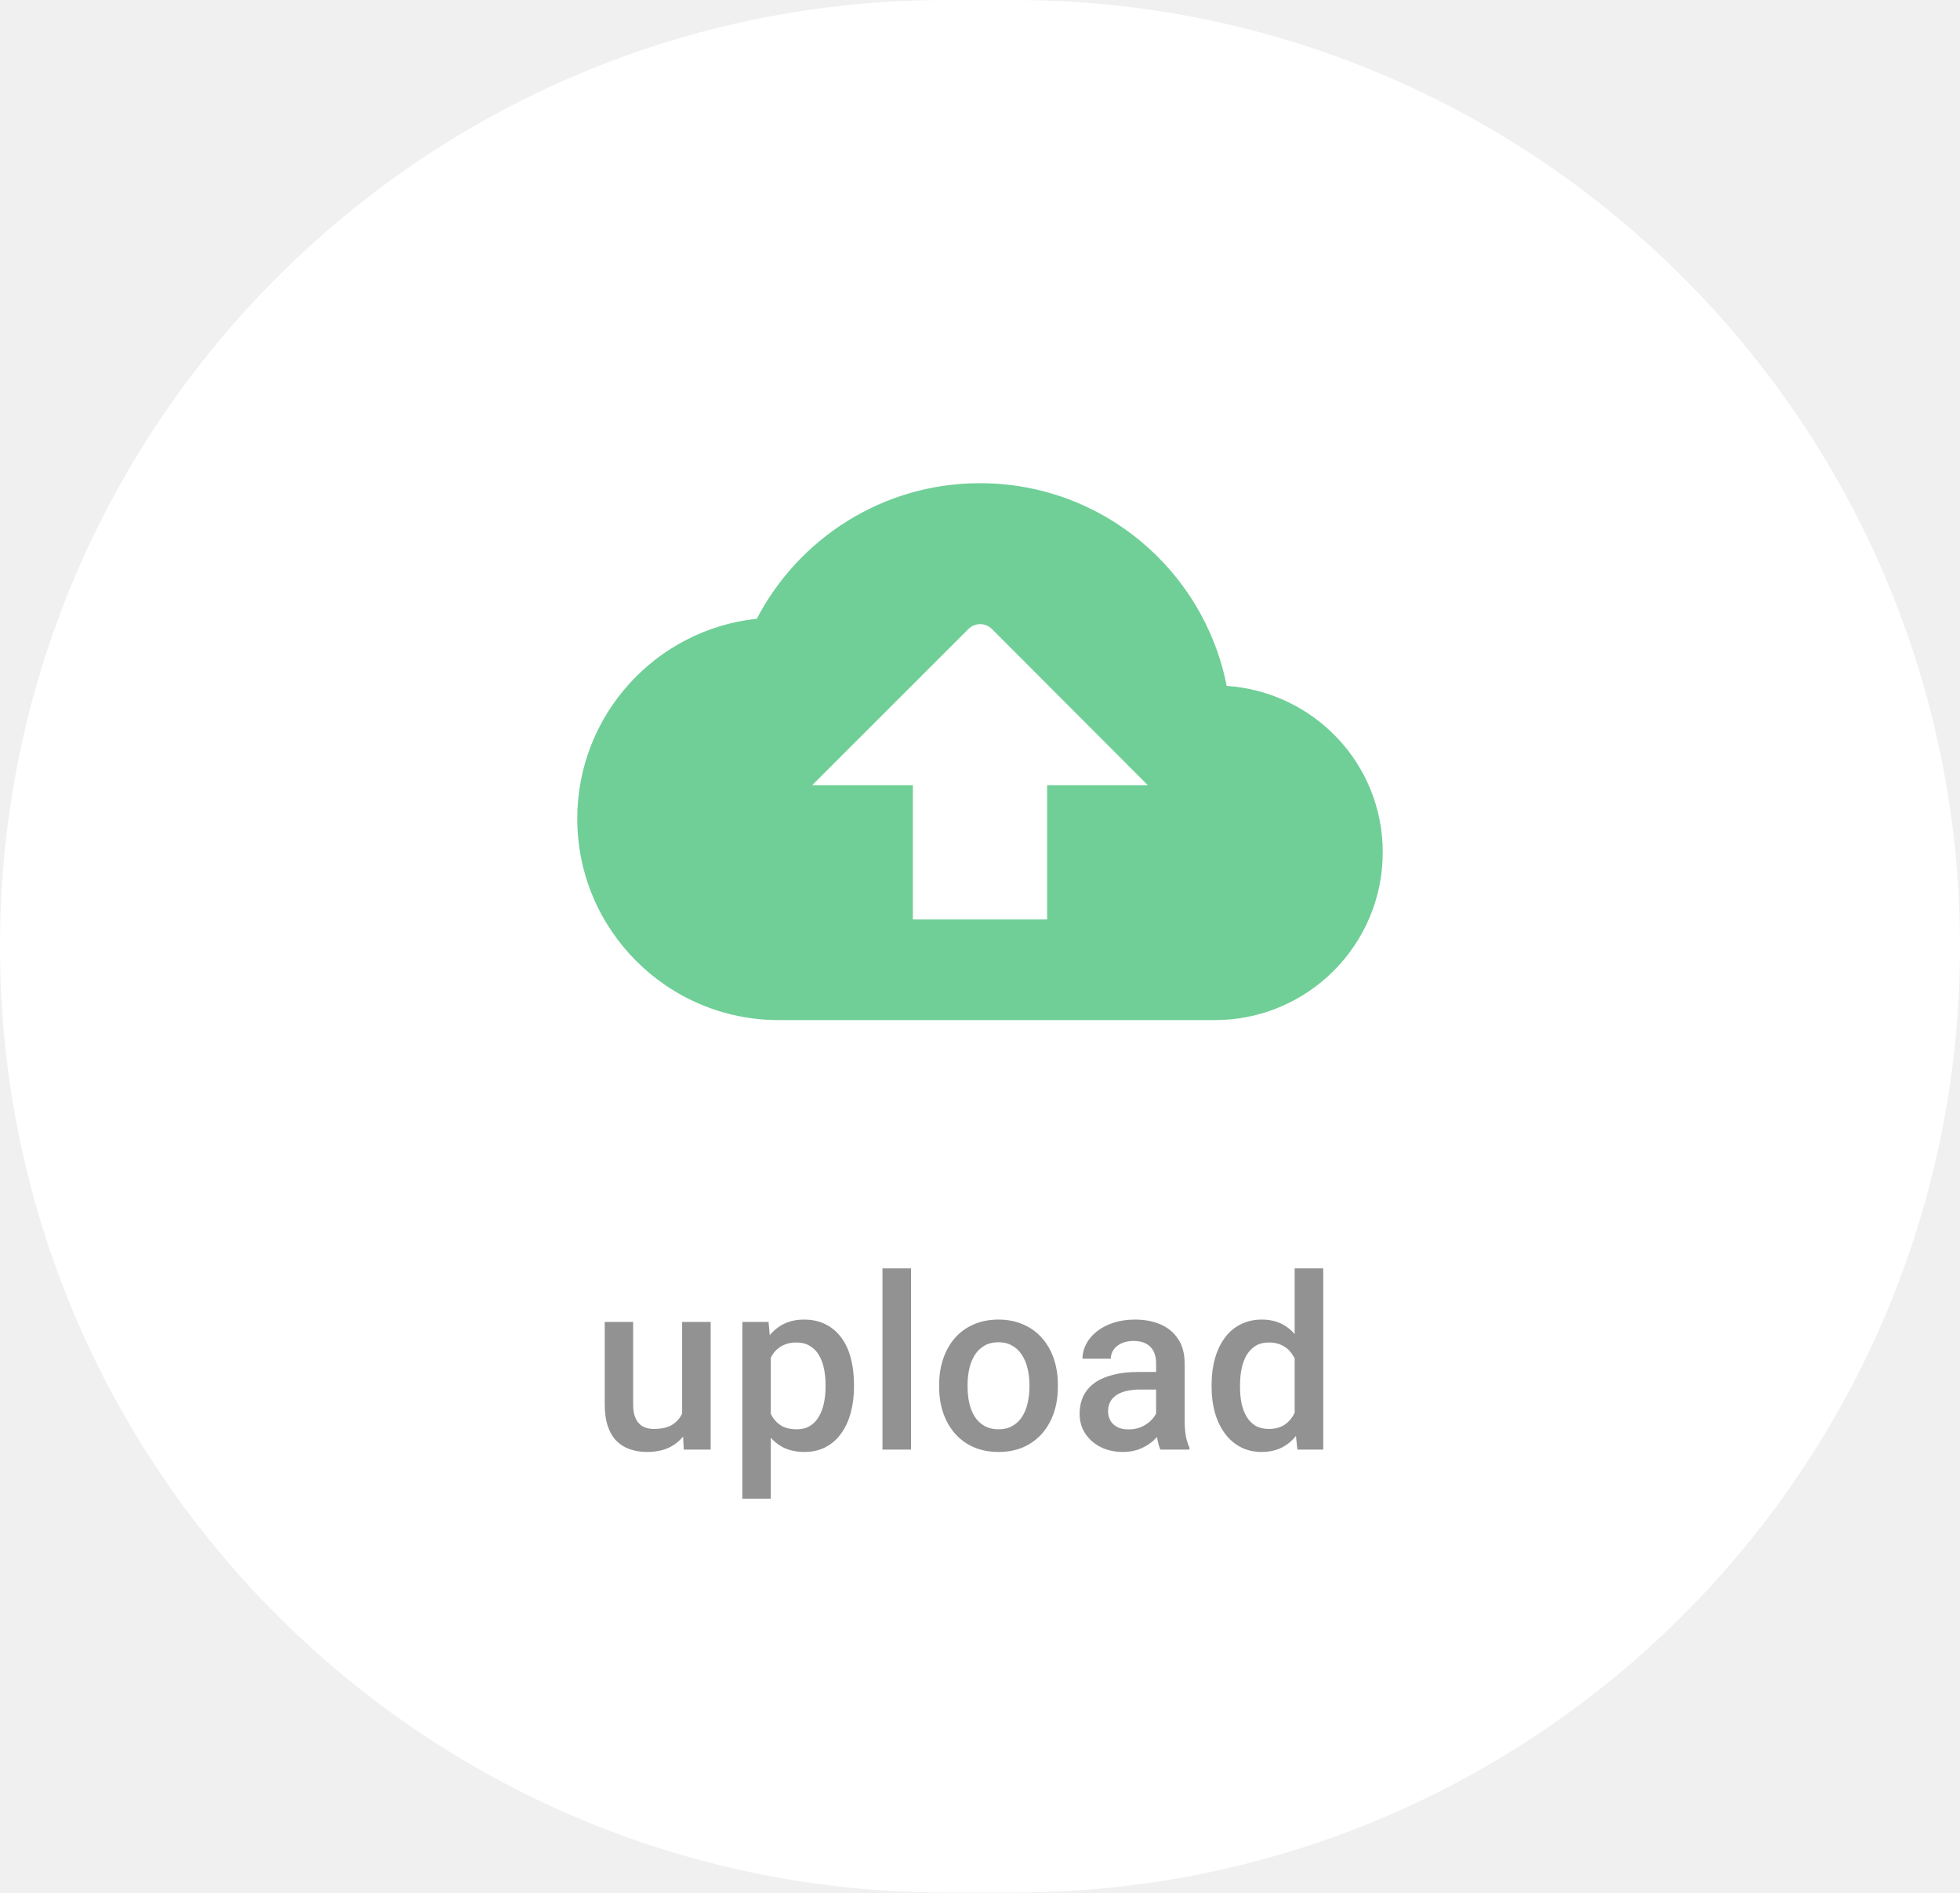
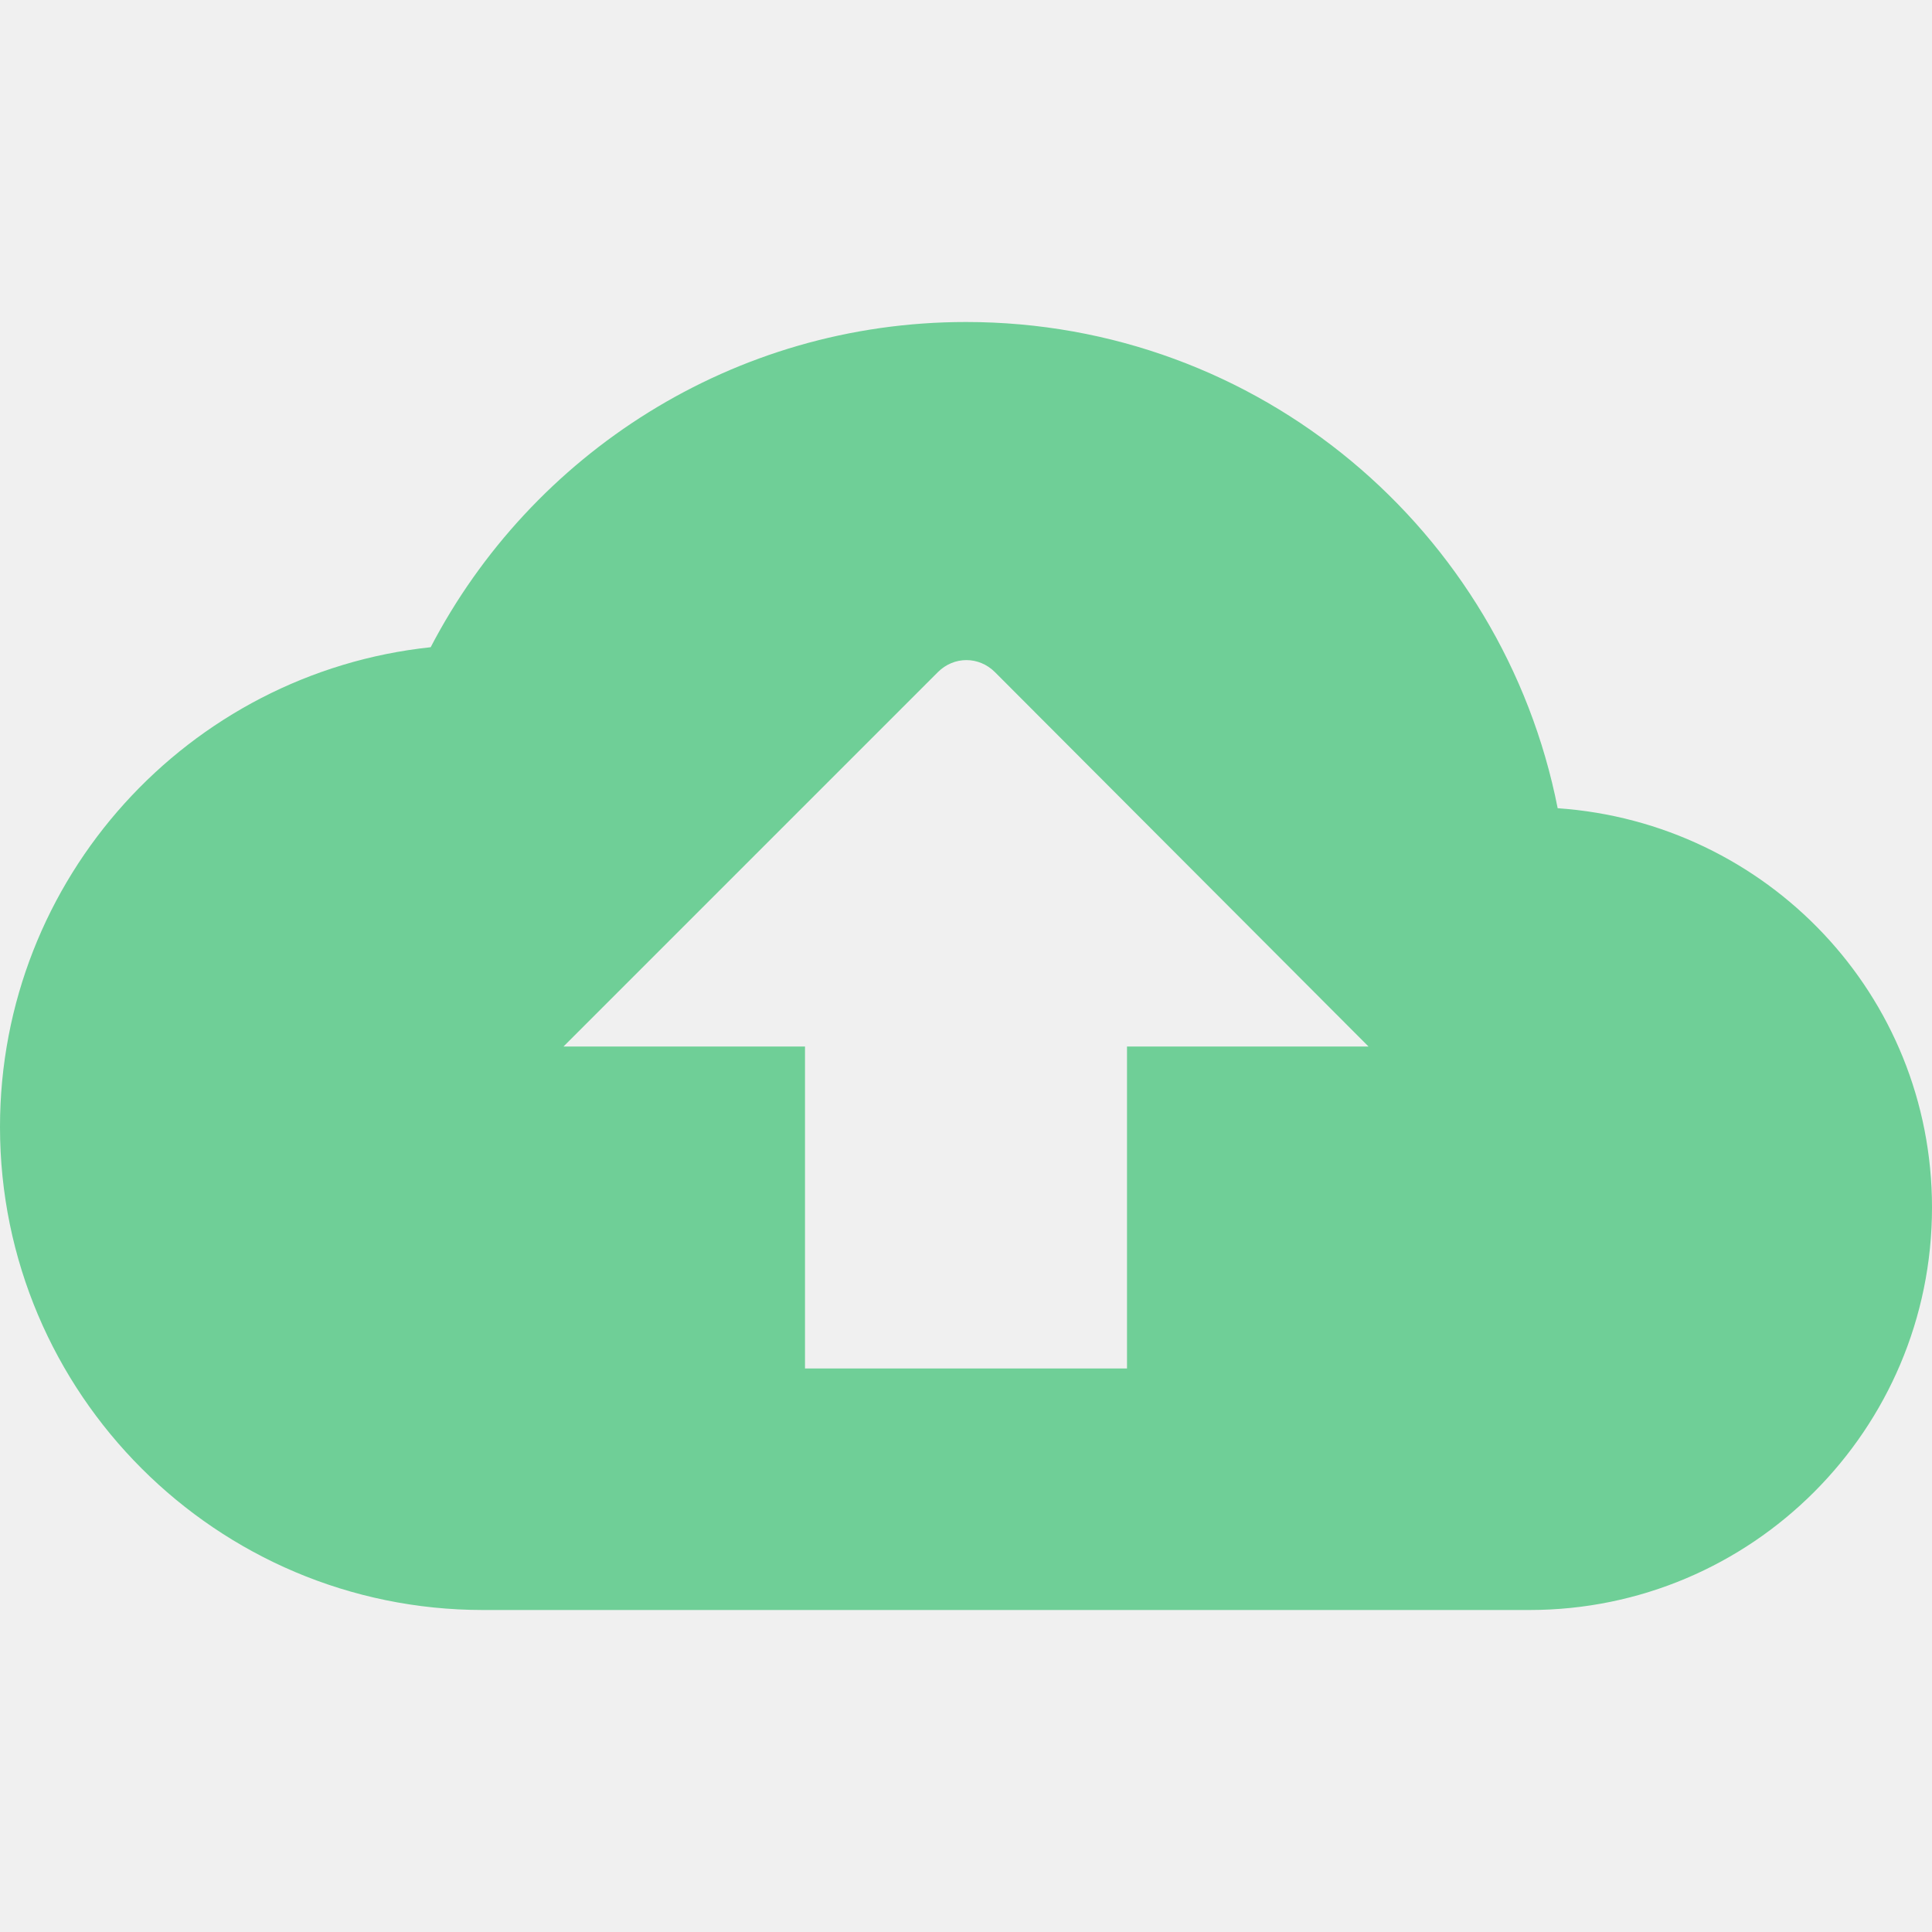
- <svg xmlns="http://www.w3.org/2000/svg" width="146" height="141" viewBox="0 0 146 141" fill="none">
-   <rect width="146" height="141" rx="70.5" fill="white" />
-   <path d="M50.812 105.759V98.49H52.938V108H50.935L50.812 105.759ZM51.11 103.781L51.822 103.764C51.822 104.402 51.752 104.991 51.611 105.53C51.471 106.063 51.254 106.529 50.961 106.928C50.668 107.32 50.293 107.628 49.836 107.851C49.379 108.067 48.831 108.176 48.192 108.176C47.73 108.176 47.305 108.108 46.918 107.974C46.531 107.839 46.197 107.631 45.916 107.35C45.641 107.068 45.427 106.702 45.274 106.251C45.122 105.8 45.046 105.261 45.046 104.634V98.49H47.164V104.651C47.164 104.997 47.205 105.287 47.287 105.521C47.369 105.75 47.48 105.935 47.621 106.075C47.762 106.216 47.926 106.315 48.113 106.374C48.301 106.433 48.5 106.462 48.711 106.462C49.315 106.462 49.789 106.345 50.135 106.11C50.486 105.87 50.735 105.548 50.882 105.144C51.034 104.739 51.11 104.285 51.11 103.781ZM57.416 100.318V111.656H55.298V98.49H57.249L57.416 100.318ZM63.613 103.157V103.342C63.613 104.033 63.531 104.675 63.367 105.267C63.208 105.853 62.971 106.365 62.655 106.805C62.344 107.238 61.96 107.575 61.503 107.815C61.046 108.056 60.519 108.176 59.921 108.176C59.329 108.176 58.811 108.067 58.365 107.851C57.926 107.628 57.554 107.314 57.249 106.91C56.945 106.506 56.699 106.031 56.511 105.486C56.329 104.936 56.2 104.332 56.124 103.676V102.964C56.2 102.267 56.329 101.634 56.511 101.065C56.699 100.497 56.945 100.008 57.249 99.598C57.554 99.188 57.926 98.871 58.365 98.648C58.805 98.426 59.318 98.314 59.904 98.314C60.501 98.314 61.032 98.432 61.495 98.666C61.957 98.894 62.347 99.223 62.663 99.65C62.98 100.072 63.217 100.582 63.375 101.18C63.533 101.771 63.613 102.431 63.613 103.157ZM61.495 103.342V103.157C61.495 102.718 61.453 102.311 61.371 101.936C61.289 101.555 61.16 101.221 60.985 100.934C60.809 100.646 60.583 100.424 60.308 100.266C60.038 100.102 59.713 100.02 59.332 100.02C58.957 100.02 58.635 100.084 58.365 100.213C58.096 100.336 57.87 100.509 57.689 100.731C57.507 100.954 57.367 101.215 57.267 101.514C57.167 101.807 57.097 102.126 57.056 102.472V104.177C57.126 104.599 57.246 104.985 57.416 105.337C57.586 105.688 57.827 105.97 58.137 106.181C58.453 106.386 58.858 106.488 59.35 106.488C59.731 106.488 60.056 106.406 60.325 106.242C60.595 106.078 60.815 105.853 60.985 105.565C61.16 105.272 61.289 104.936 61.371 104.555C61.453 104.174 61.495 103.77 61.495 103.342ZM67.862 94.5V108H65.735V94.5H67.862ZM69.958 103.351V103.148C69.958 102.463 70.058 101.827 70.257 101.241C70.456 100.649 70.743 100.137 71.118 99.703C71.499 99.264 71.962 98.924 72.507 98.684C73.058 98.438 73.679 98.314 74.37 98.314C75.067 98.314 75.688 98.438 76.233 98.684C76.784 98.924 77.25 99.264 77.631 99.703C78.012 100.137 78.302 100.649 78.501 101.241C78.7 101.827 78.8 102.463 78.8 103.148V103.351C78.8 104.036 78.7 104.672 78.501 105.258C78.302 105.844 78.012 106.356 77.631 106.796C77.25 107.229 76.787 107.569 76.242 107.815C75.697 108.056 75.079 108.176 74.388 108.176C73.69 108.176 73.066 108.056 72.516 107.815C71.971 107.569 71.508 107.229 71.127 106.796C70.746 106.356 70.456 105.844 70.257 105.258C70.058 104.672 69.958 104.036 69.958 103.351ZM72.076 103.148V103.351C72.076 103.778 72.12 104.183 72.208 104.563C72.296 104.944 72.434 105.278 72.621 105.565C72.809 105.853 73.049 106.078 73.342 106.242C73.635 106.406 73.983 106.488 74.388 106.488C74.78 106.488 75.12 106.406 75.407 106.242C75.7 106.078 75.94 105.853 76.128 105.565C76.315 105.278 76.453 104.944 76.541 104.563C76.635 104.183 76.682 103.778 76.682 103.351V103.148C76.682 102.727 76.635 102.328 76.541 101.953C76.453 101.572 76.312 101.235 76.119 100.942C75.932 100.649 75.691 100.421 75.398 100.257C75.111 100.087 74.769 100.002 74.37 100.002C73.972 100.002 73.626 100.087 73.333 100.257C73.046 100.421 72.809 100.649 72.621 100.942C72.434 101.235 72.296 101.572 72.208 101.953C72.12 102.328 72.076 102.727 72.076 103.148ZM86.117 106.093V101.558C86.117 101.218 86.055 100.925 85.932 100.679C85.809 100.433 85.621 100.242 85.369 100.107C85.123 99.973 84.813 99.905 84.438 99.905C84.092 99.905 83.793 99.964 83.541 100.081C83.289 100.198 83.093 100.356 82.952 100.556C82.812 100.755 82.742 100.98 82.742 101.232H80.632C80.632 100.857 80.723 100.494 80.905 100.143C81.086 99.791 81.35 99.478 81.696 99.202C82.041 98.927 82.454 98.71 82.935 98.552C83.415 98.394 83.954 98.314 84.552 98.314C85.267 98.314 85.9 98.435 86.451 98.675C87.007 98.915 87.444 99.278 87.76 99.765C88.082 100.245 88.243 100.849 88.243 101.575V105.803C88.243 106.236 88.273 106.626 88.331 106.972C88.396 107.312 88.487 107.607 88.604 107.859V108H86.433C86.333 107.771 86.254 107.481 86.196 107.13C86.143 106.772 86.117 106.427 86.117 106.093ZM86.424 102.217L86.442 103.526H84.921C84.529 103.526 84.183 103.564 83.884 103.641C83.585 103.711 83.336 103.816 83.137 103.957C82.938 104.098 82.788 104.268 82.689 104.467C82.589 104.666 82.539 104.892 82.539 105.144C82.539 105.396 82.598 105.627 82.715 105.838C82.832 106.043 83.002 106.204 83.225 106.321C83.453 106.438 83.729 106.497 84.051 106.497C84.485 106.497 84.863 106.409 85.185 106.233C85.513 106.052 85.771 105.832 85.958 105.574C86.146 105.311 86.245 105.062 86.257 104.827L86.943 105.768C86.872 106.008 86.752 106.266 86.582 106.541C86.412 106.816 86.19 107.08 85.914 107.332C85.645 107.578 85.32 107.78 84.939 107.938C84.564 108.097 84.13 108.176 83.638 108.176C83.017 108.176 82.463 108.053 81.977 107.807C81.49 107.555 81.11 107.218 80.834 106.796C80.559 106.368 80.421 105.885 80.421 105.346C80.421 104.842 80.515 104.396 80.702 104.01C80.896 103.617 81.177 103.289 81.546 103.025C81.921 102.762 82.378 102.562 82.917 102.428C83.456 102.287 84.072 102.217 84.763 102.217H86.424ZM96.439 106.031V94.5H98.566V108H96.641L96.439 106.031ZM90.252 103.351V103.166C90.252 102.445 90.337 101.789 90.506 101.197C90.676 100.6 90.922 100.087 91.245 99.659C91.567 99.226 91.96 98.894 92.422 98.666C92.885 98.432 93.407 98.314 93.987 98.314C94.561 98.314 95.065 98.426 95.499 98.648C95.932 98.871 96.301 99.19 96.606 99.606C96.911 100.017 97.154 100.509 97.335 101.083C97.517 101.651 97.646 102.284 97.722 102.981V103.57C97.646 104.25 97.517 104.871 97.335 105.434C97.154 105.996 96.911 106.482 96.606 106.893C96.301 107.303 95.929 107.619 95.49 107.842C95.056 108.064 94.549 108.176 93.969 108.176C93.395 108.176 92.877 108.056 92.414 107.815C91.957 107.575 91.567 107.238 91.245 106.805C90.922 106.371 90.676 105.861 90.506 105.275C90.337 104.684 90.252 104.042 90.252 103.351ZM92.37 103.166V103.351C92.37 103.784 92.408 104.188 92.484 104.563C92.566 104.938 92.692 105.27 92.862 105.557C93.032 105.838 93.252 106.061 93.521 106.225C93.796 106.383 94.125 106.462 94.505 106.462C94.986 106.462 95.381 106.356 95.692 106.146C96.002 105.935 96.246 105.65 96.421 105.293C96.603 104.93 96.726 104.525 96.791 104.08V102.489C96.755 102.144 96.682 101.821 96.571 101.522C96.465 101.224 96.322 100.963 96.14 100.74C95.959 100.512 95.733 100.336 95.463 100.213C95.2 100.084 94.886 100.02 94.523 100.02C94.136 100.02 93.808 100.102 93.539 100.266C93.269 100.43 93.046 100.655 92.871 100.942C92.701 101.229 92.575 101.563 92.493 101.944C92.411 102.325 92.37 102.732 92.37 103.166Z" fill="#929292" />
-   <g clip-path="url(#clip0_7374_4507)">
-     <path d="M91.375 51.1C89.675 42.475 82.1 36 73 36C65.775 36 59.5 40.1 56.375 46.1C48.85 46.9 43 53.275 43 61C43 69.275 49.725 76 58 76H90.5C97.4 76 103 70.4 103 63.5C103 56.9 97.875 51.55 91.375 51.1ZM78 58.5V68.5H68V58.5H60.5L72.125 46.875C72.625 46.375 73.4 46.375 73.9 46.875L85.5 58.5H78Z" fill="#6FCF97" />
+ <svg xmlns="http://www.w3.org/2000/svg" width="60" height="60" viewBox="0 0 60 60" fill="none">
+   <g clip-path="url(#clip0_7375_4511)">
+     <path d="M48.375 25.1C46.675 16.475 39.1 10 30 10C22.775 10 16.5 14.1 13.375 20.1C5.85 20.9 0 27.275 0 35C0 43.275 6.725 50 15 50H47.5C54.4 50 60 44.4 60 37.5C60 30.9 54.875 25.55 48.375 25.1ZM35 32.5V42.5H25V32.5H17.5L29.125 20.875C29.625 20.375 30.4 20.375 30.9 20.875L42.5 32.5H35Z" fill="#6FCF97" />
  </g>
  <defs>
-     <clipPath id="clip0_7374_4507">
-       <rect width="60" height="60" fill="white" transform="translate(43 26)" />
+     <clipPath id="clip0_7375_4511">
+       <rect width="60" height="60" fill="white" />
    </clipPath>
  </defs>
</svg>
